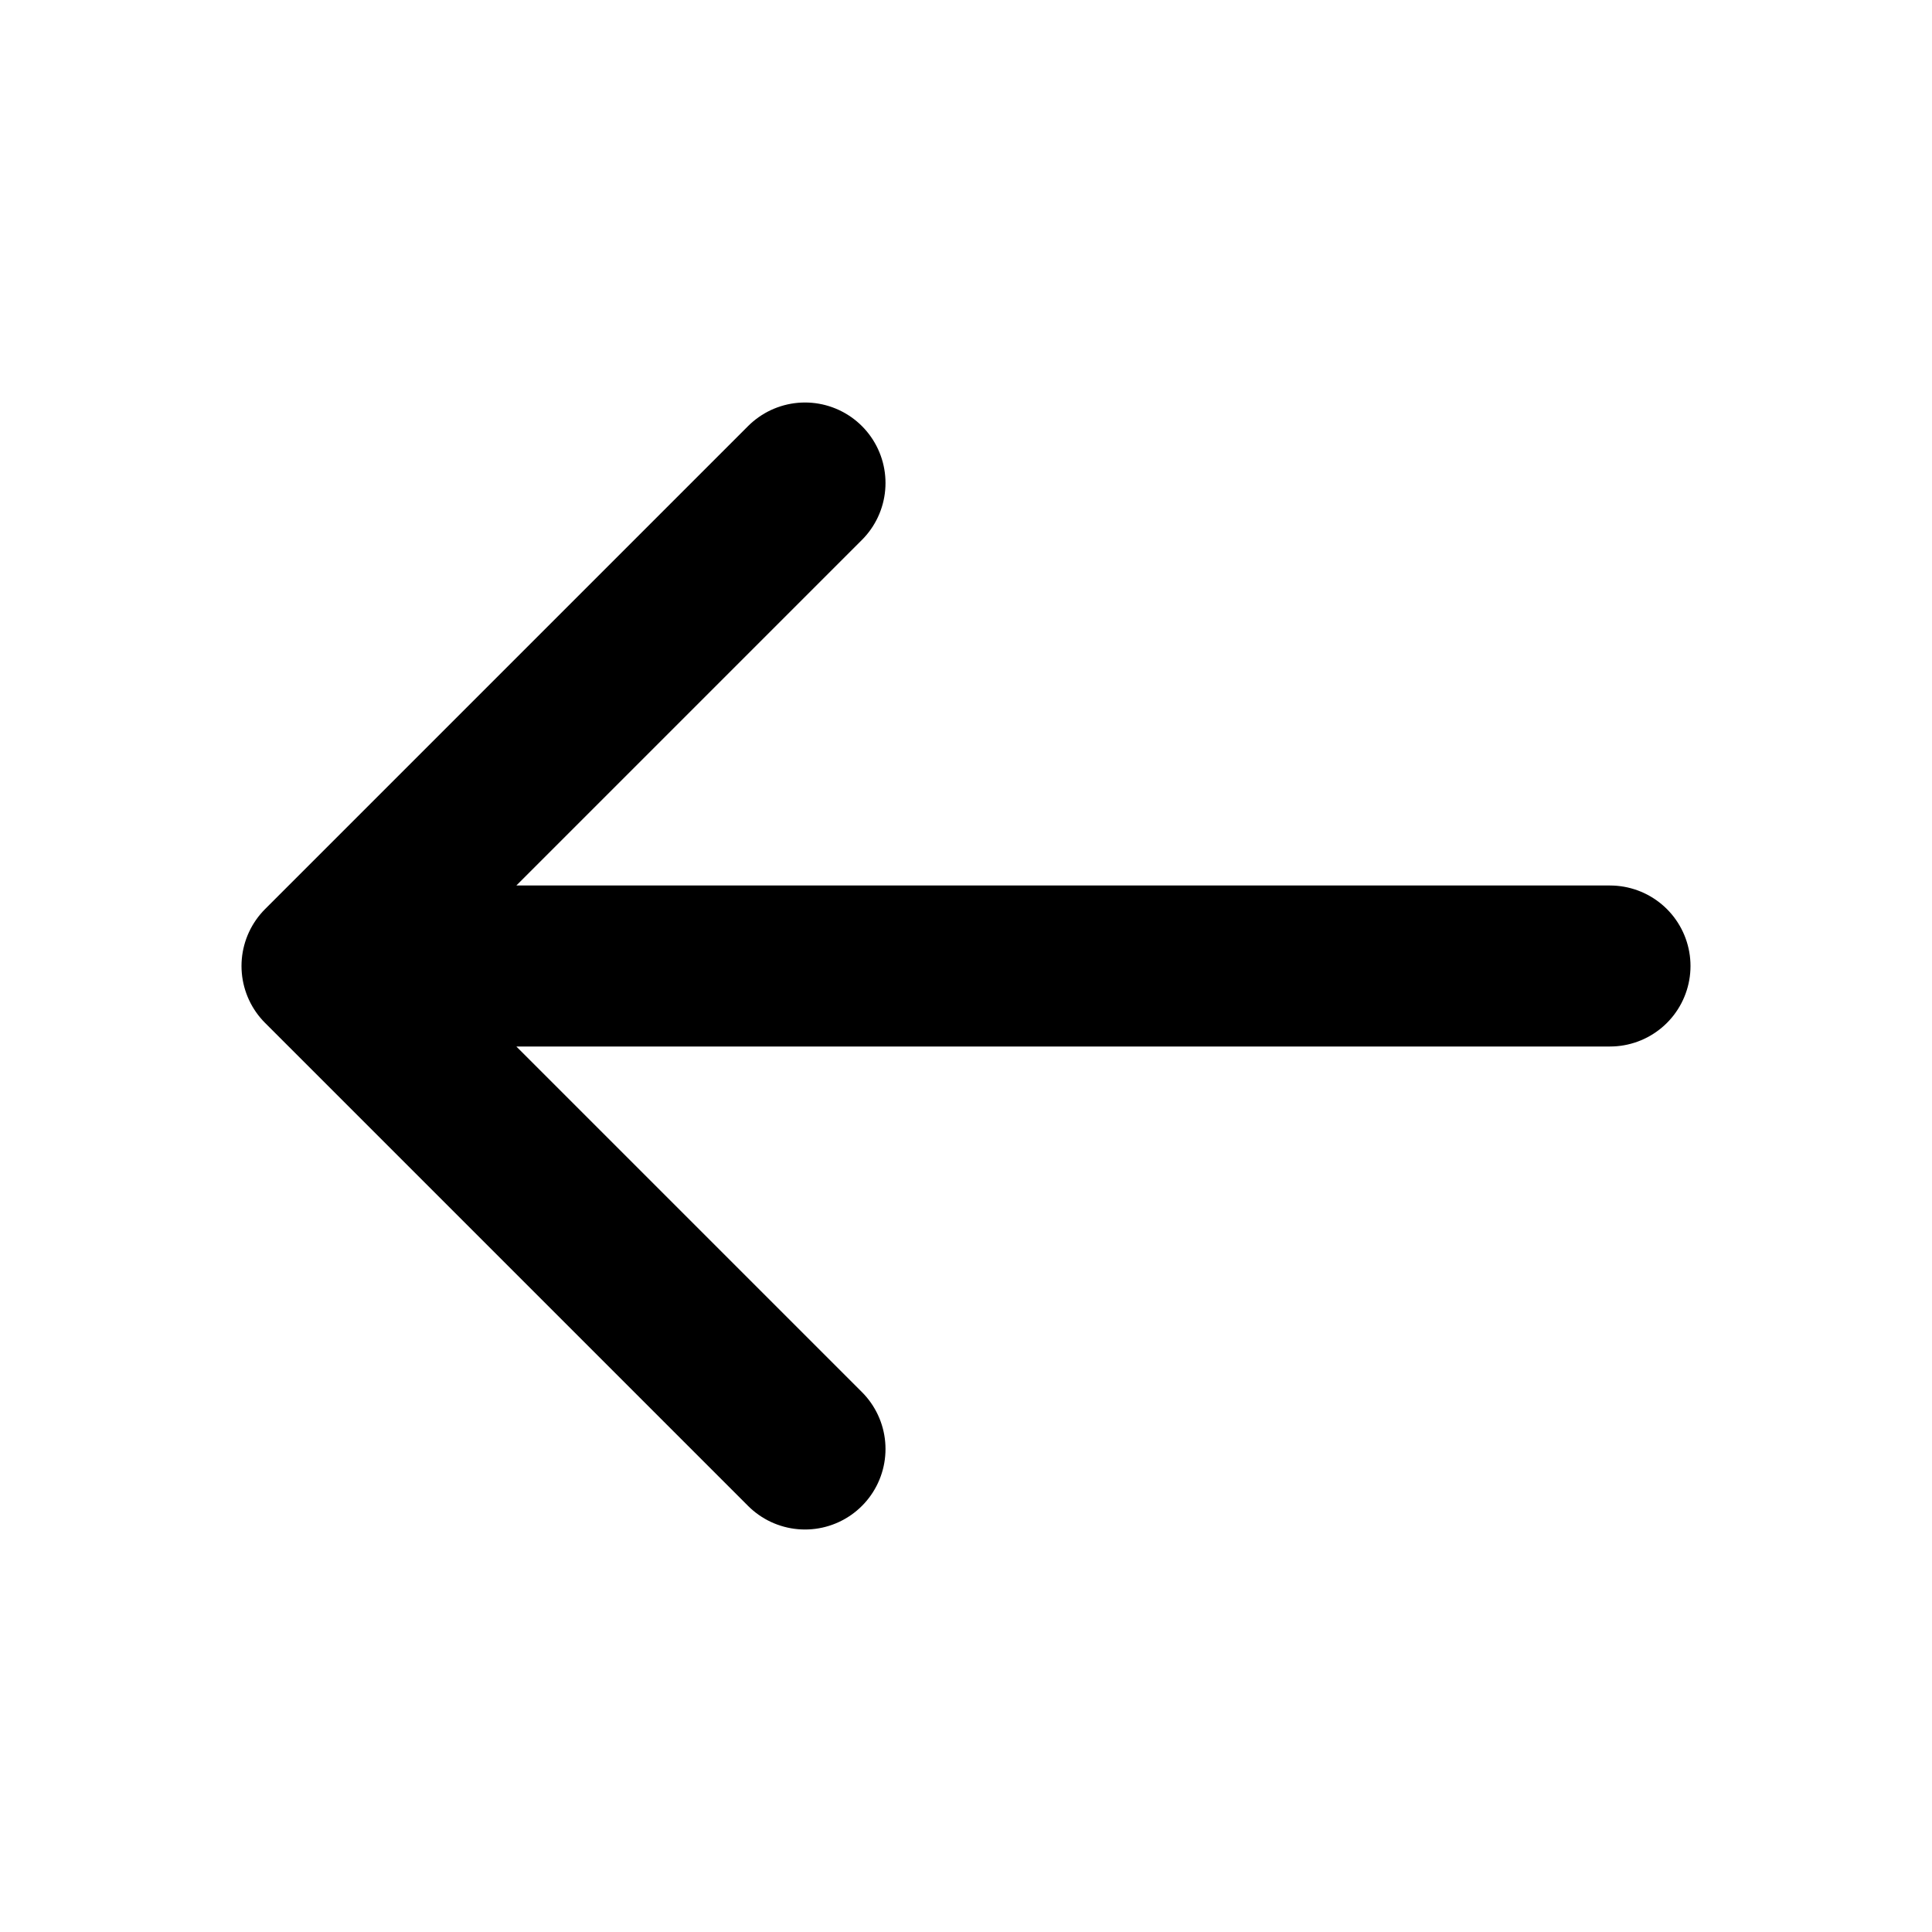
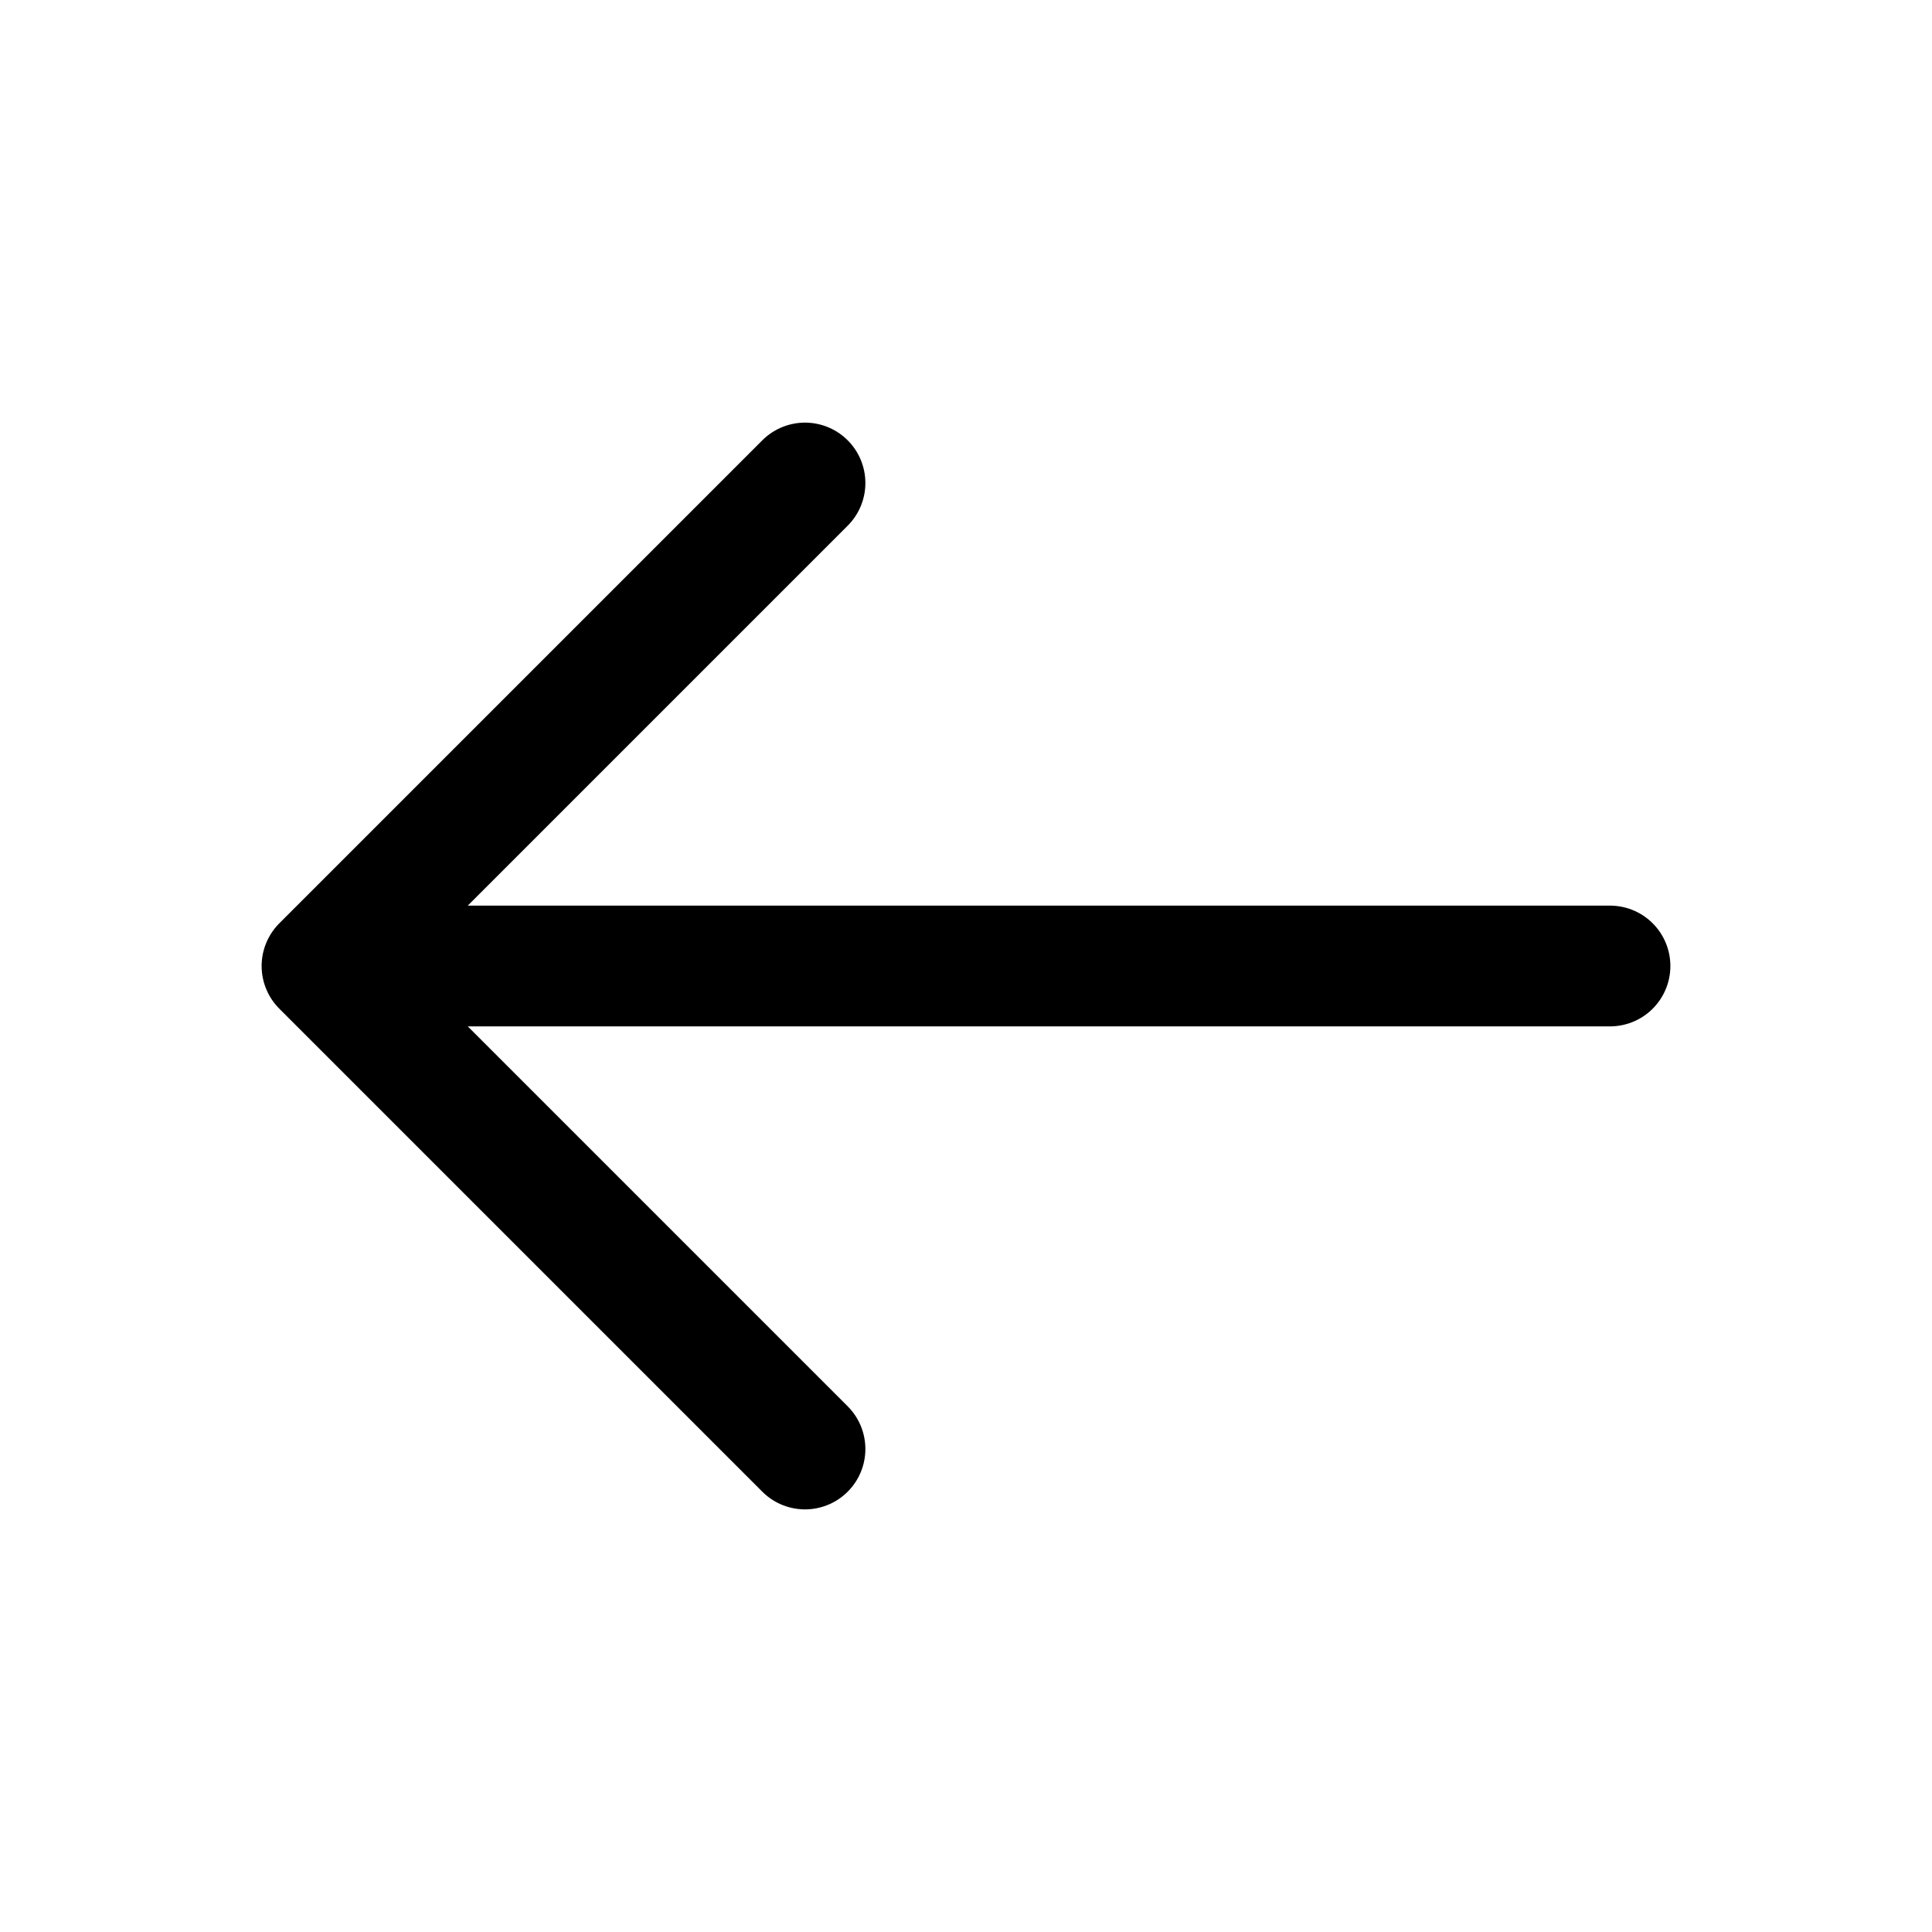
- <svg xmlns="http://www.w3.org/2000/svg" viewBox="0 0 24 24" width="24" height="24" fill="none" stroke="currentColor" stroke-width="2" stroke-linecap="round" stroke-linejoin="round">
+ <svg xmlns="http://www.w3.org/2000/svg" viewBox="0 0 24 24" width="24" height="24" fill="none" stroke="currentColor" stroke-width="1.5" stroke-linecap="round" stroke-linejoin="round">
  <path d="M20 12H4M10 6l-6 6 6 6" />
</svg>
